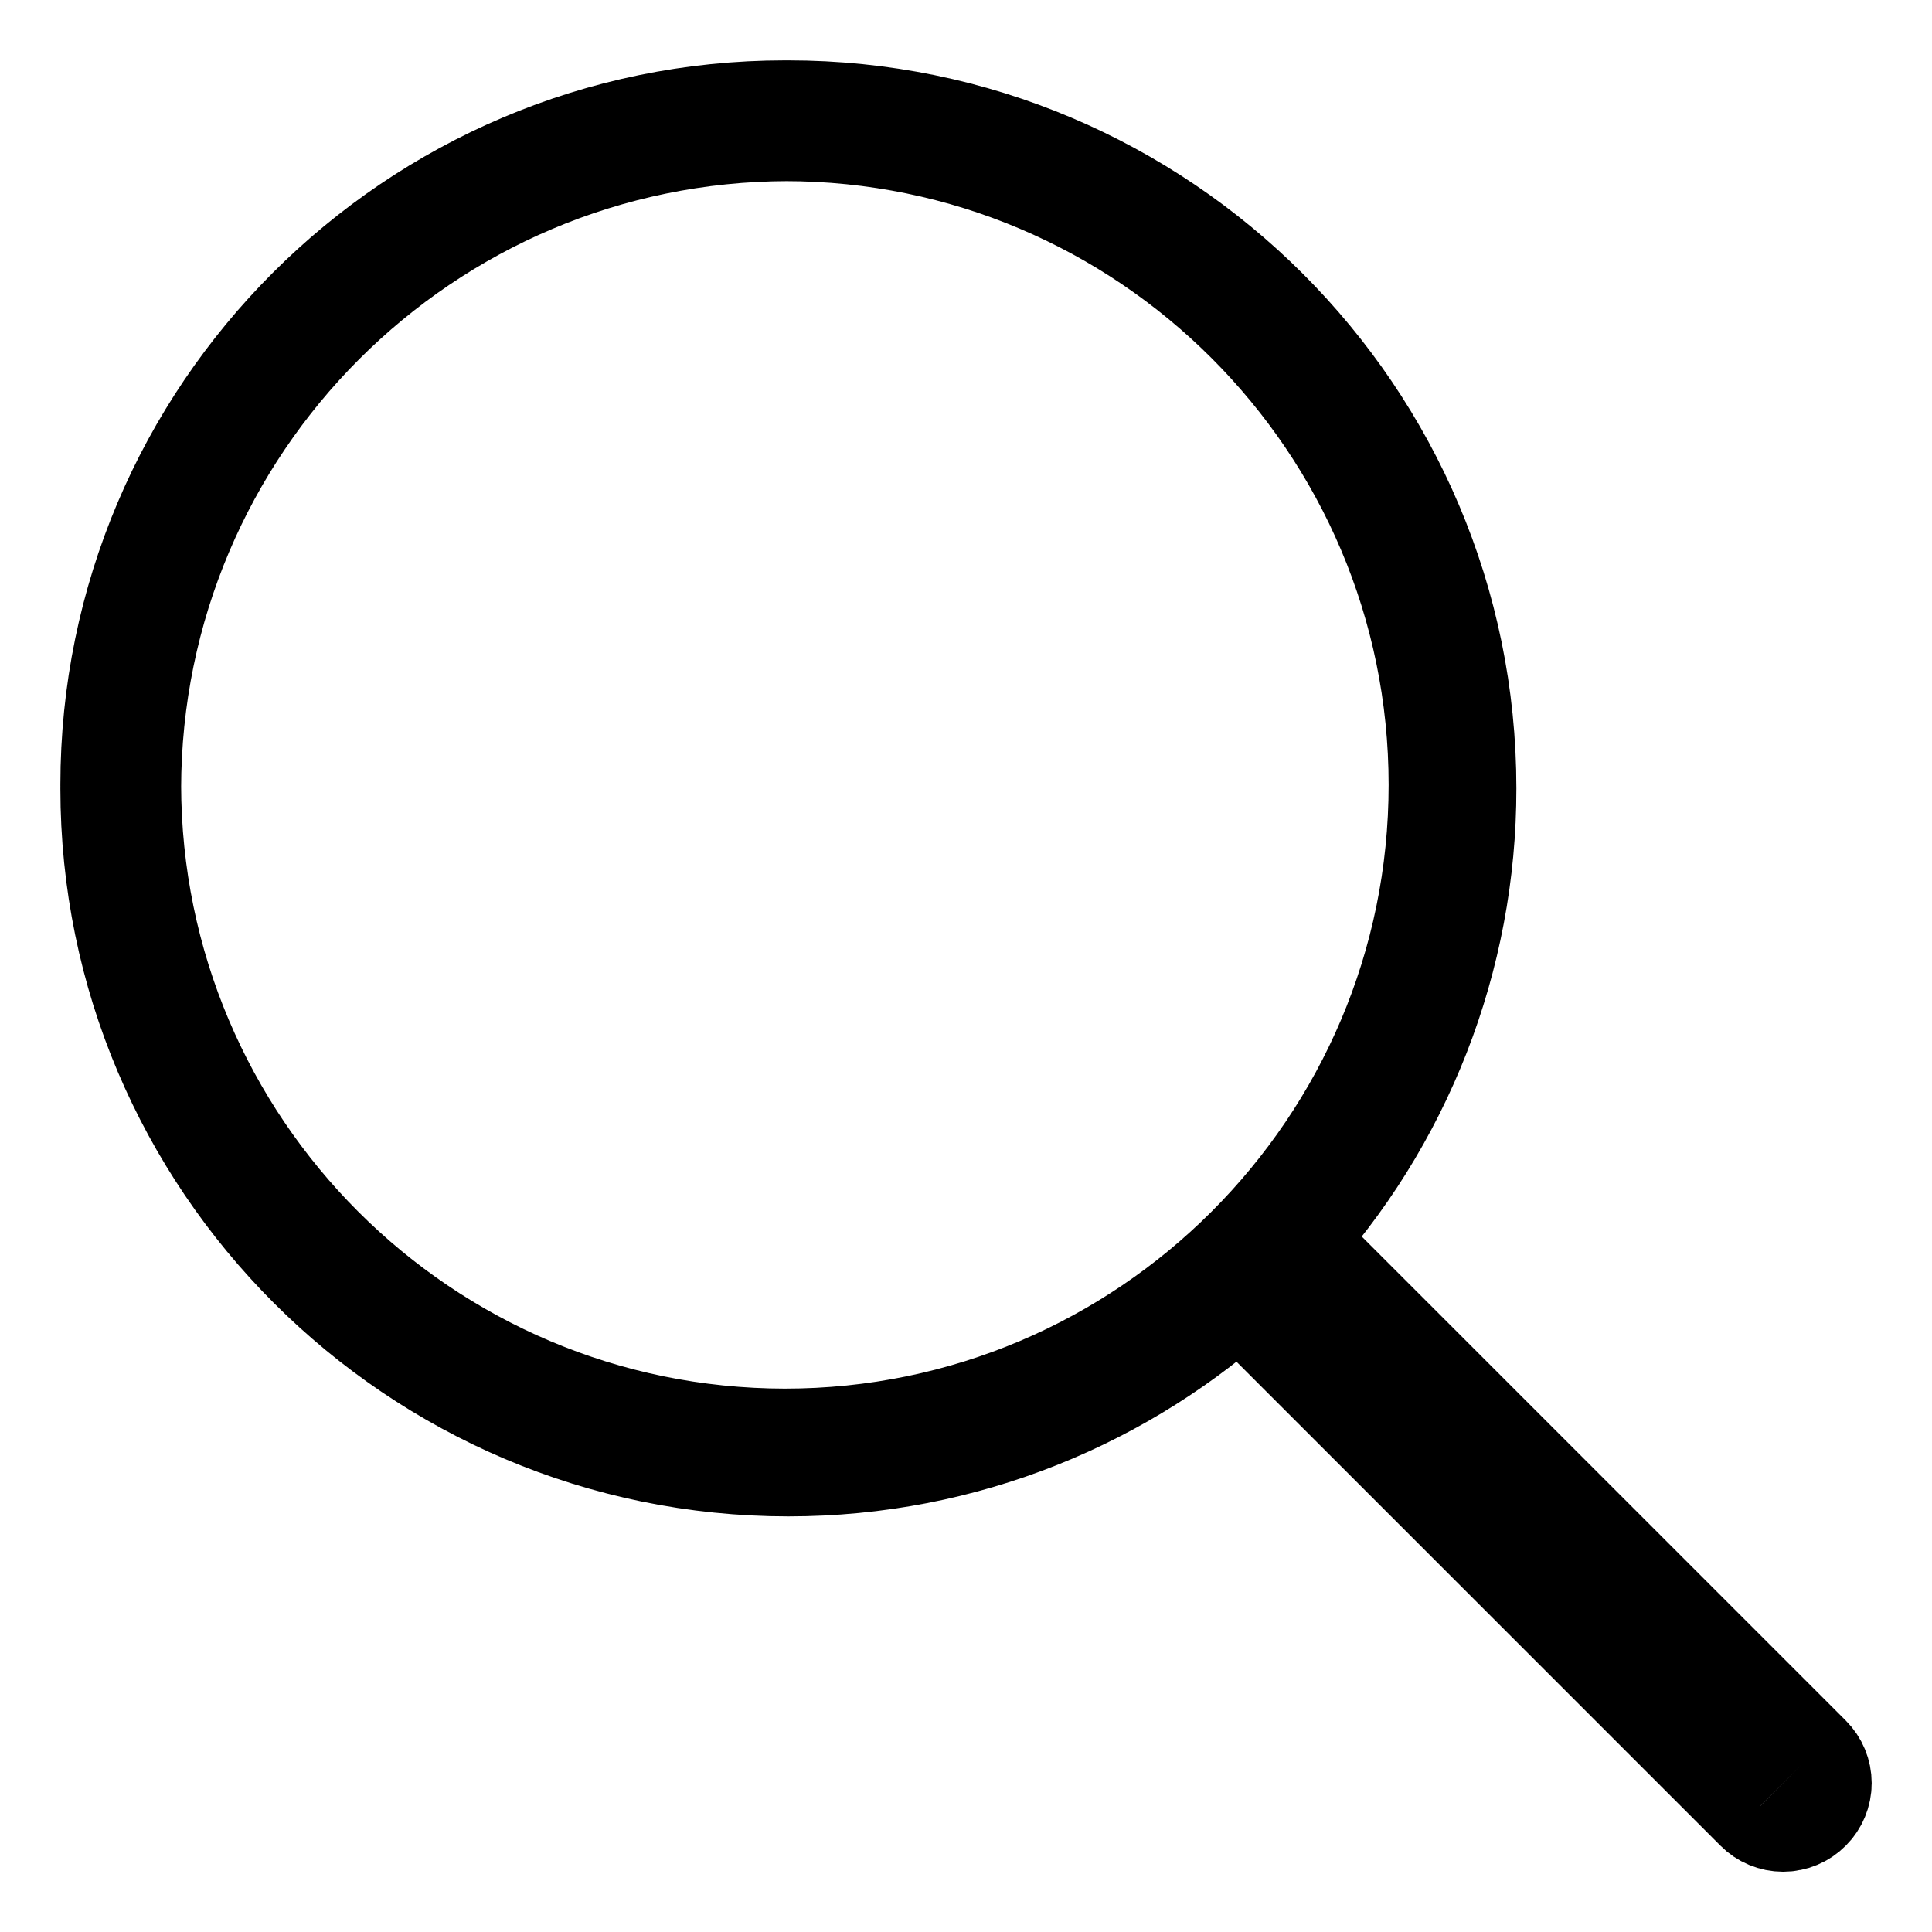
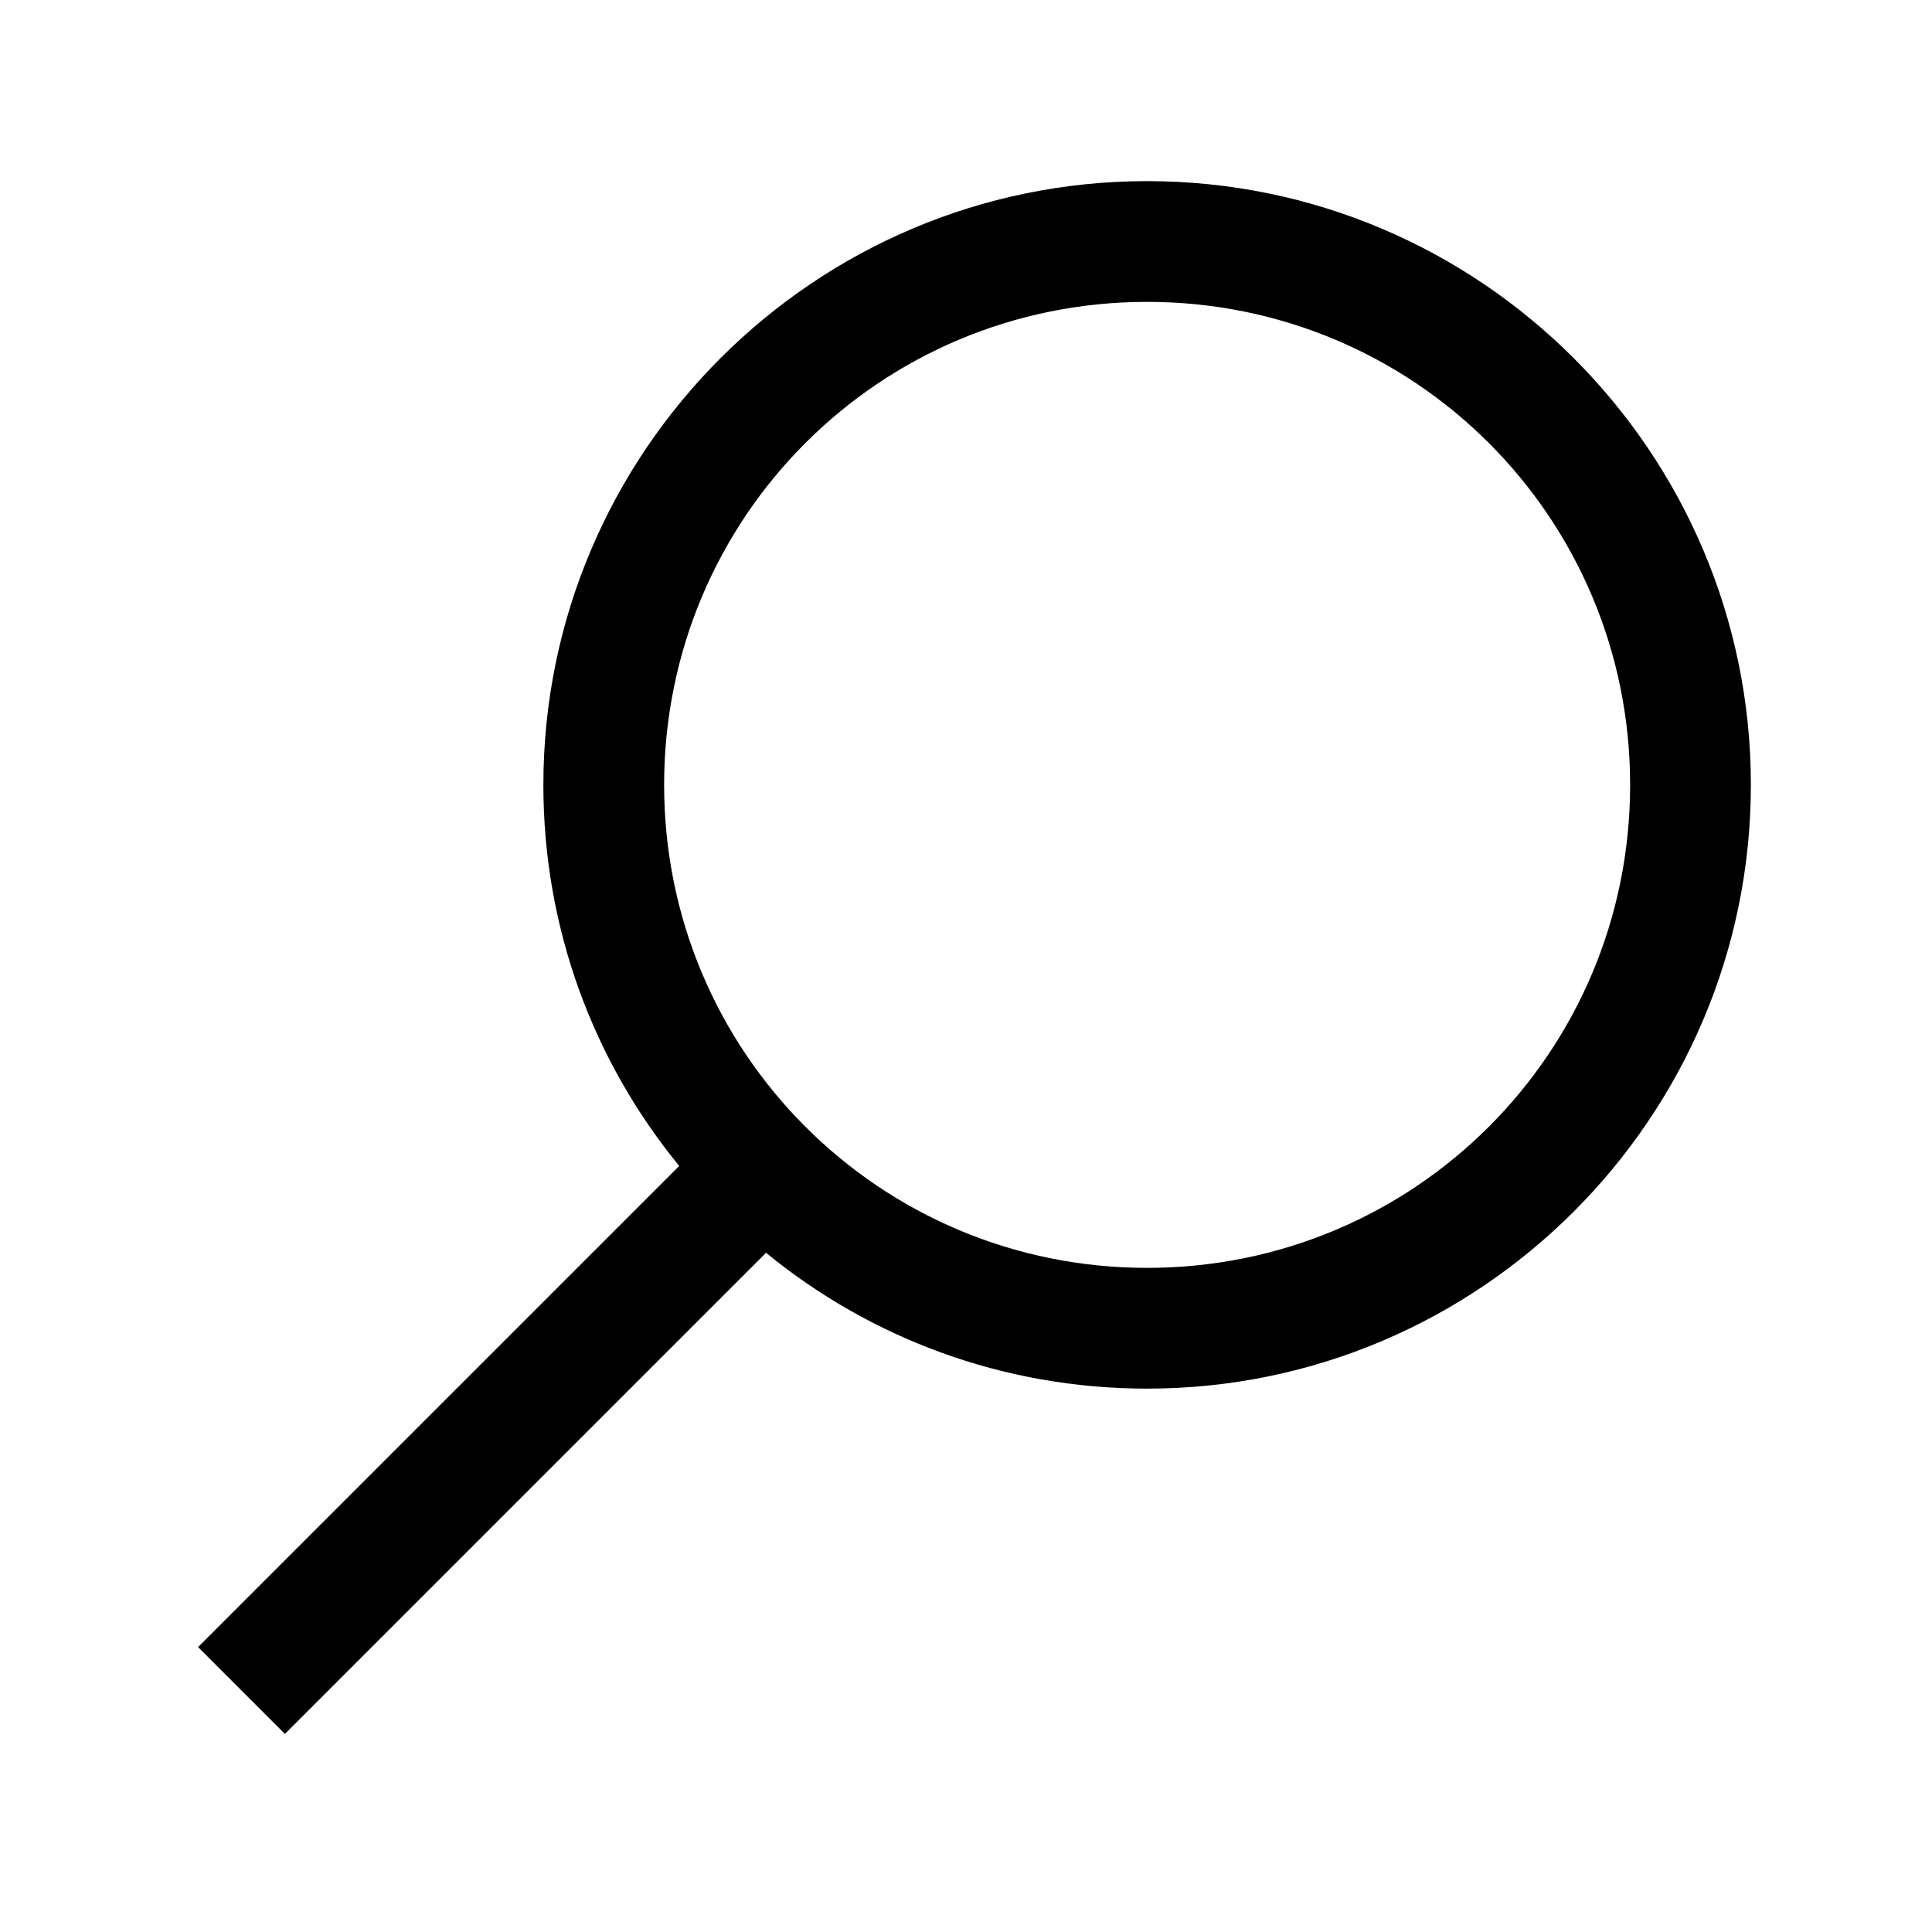
- <svg xmlns="http://www.w3.org/2000/svg" viewBox="0 0 16 16">
-   <path d="M1 6.5C1 3.467 3.467 1 6.5 1S12 3.467 12 6.5 9.533 12 6.5 12A5.506 5.506 0 011 6.5m13.932 8.102l-4.334-4.334a5.507 5.507 0 001.46-3.739C12.058 3.48 9.578 1 6.528 1A5.535 5.535 0 001 6.53c0 3.048 2.48 5.528 5.529 5.528 1.44 0 2.754-.554 3.739-1.46l4.334 4.334a.232.232 0 00.33 0 .233.233 0 000-.33" stroke="#000" fill="none" fill-rule="evenodd" />
+ <svg xmlns="http://www.w3.org/2000/svg" viewBox="0 0 32 32" width="32px" height="32px">
+   <path d="M 19 3 C 13.488 3 9 7.488 9 13 C 9 15.395 9.84 17.59 11.25 19.312 L 3.281 27.281 L 4.719 28.719 L 12.688 20.75 C 14.41 22.16 16.605 23 19 23 C 24.512 23 29 18.512 29 13 C 29 7.488 24.512 3 19 3 Z M 19 5 C 23.43 5 27 8.57 27 13 C 27 17.43 23.43 21 19 21 C 14.57 21 11 17.43 11 13 C 11 8.57 14.57 5 19 5 Z" />
</svg>
